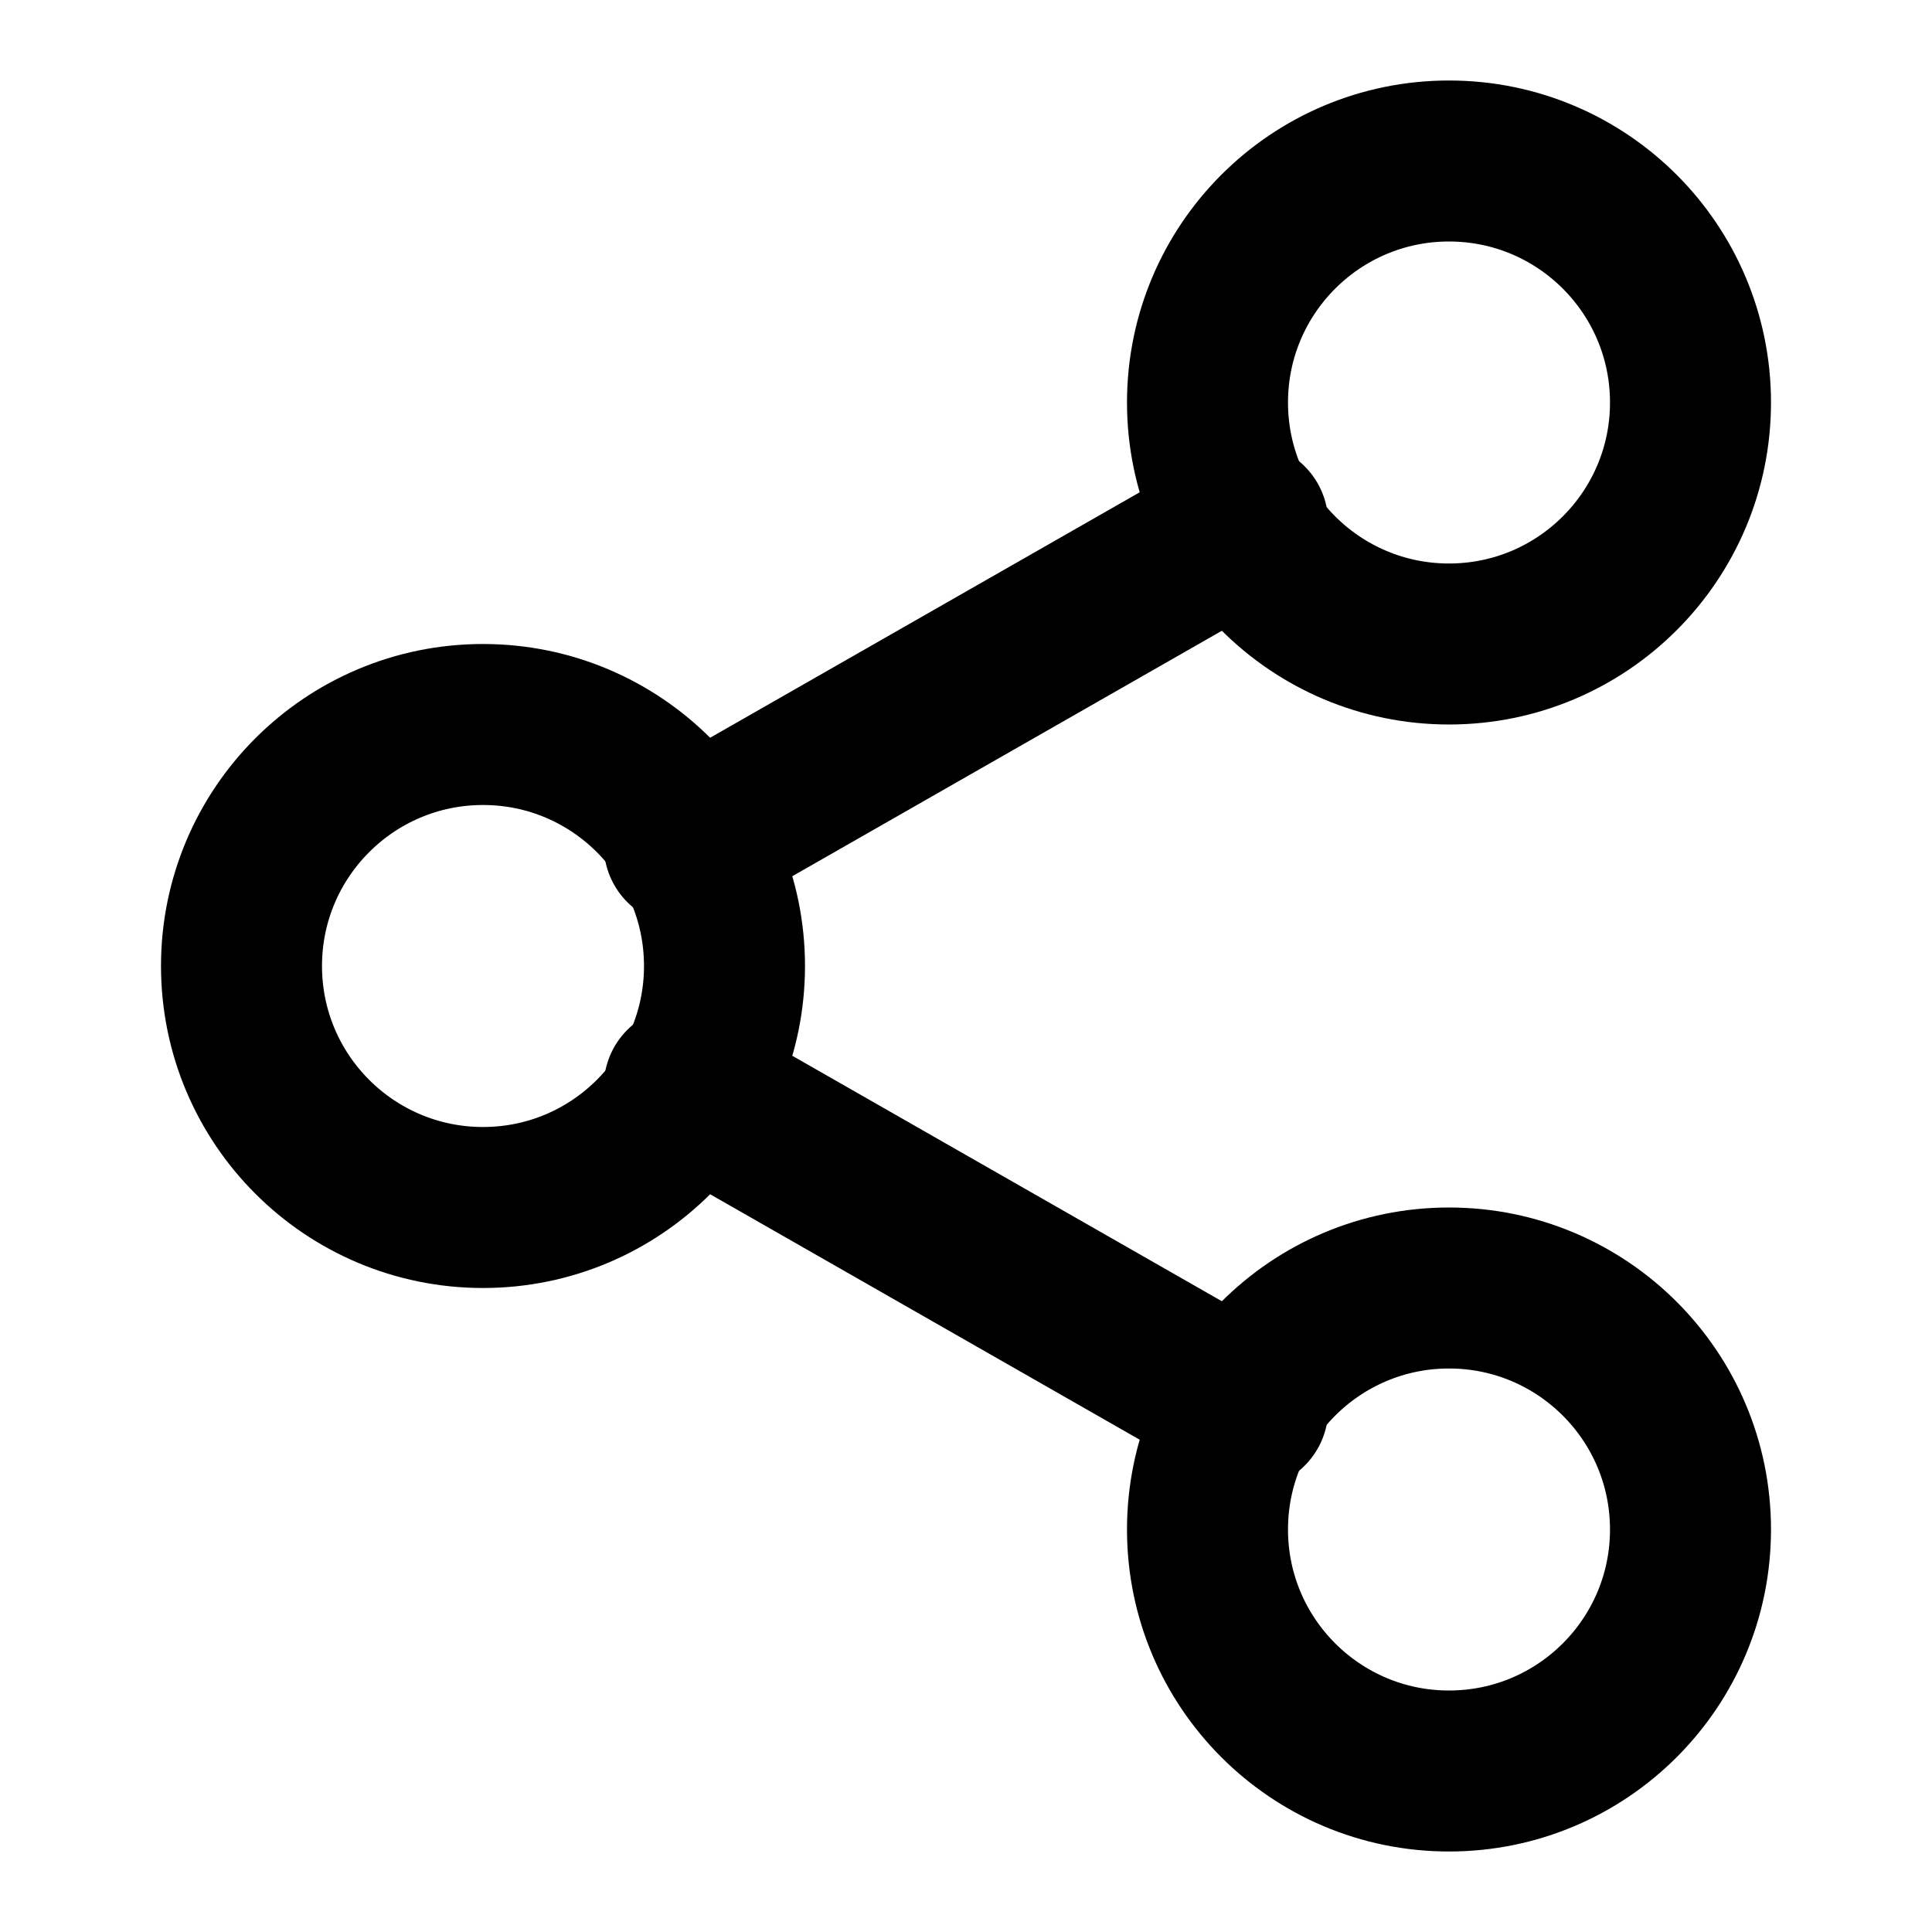
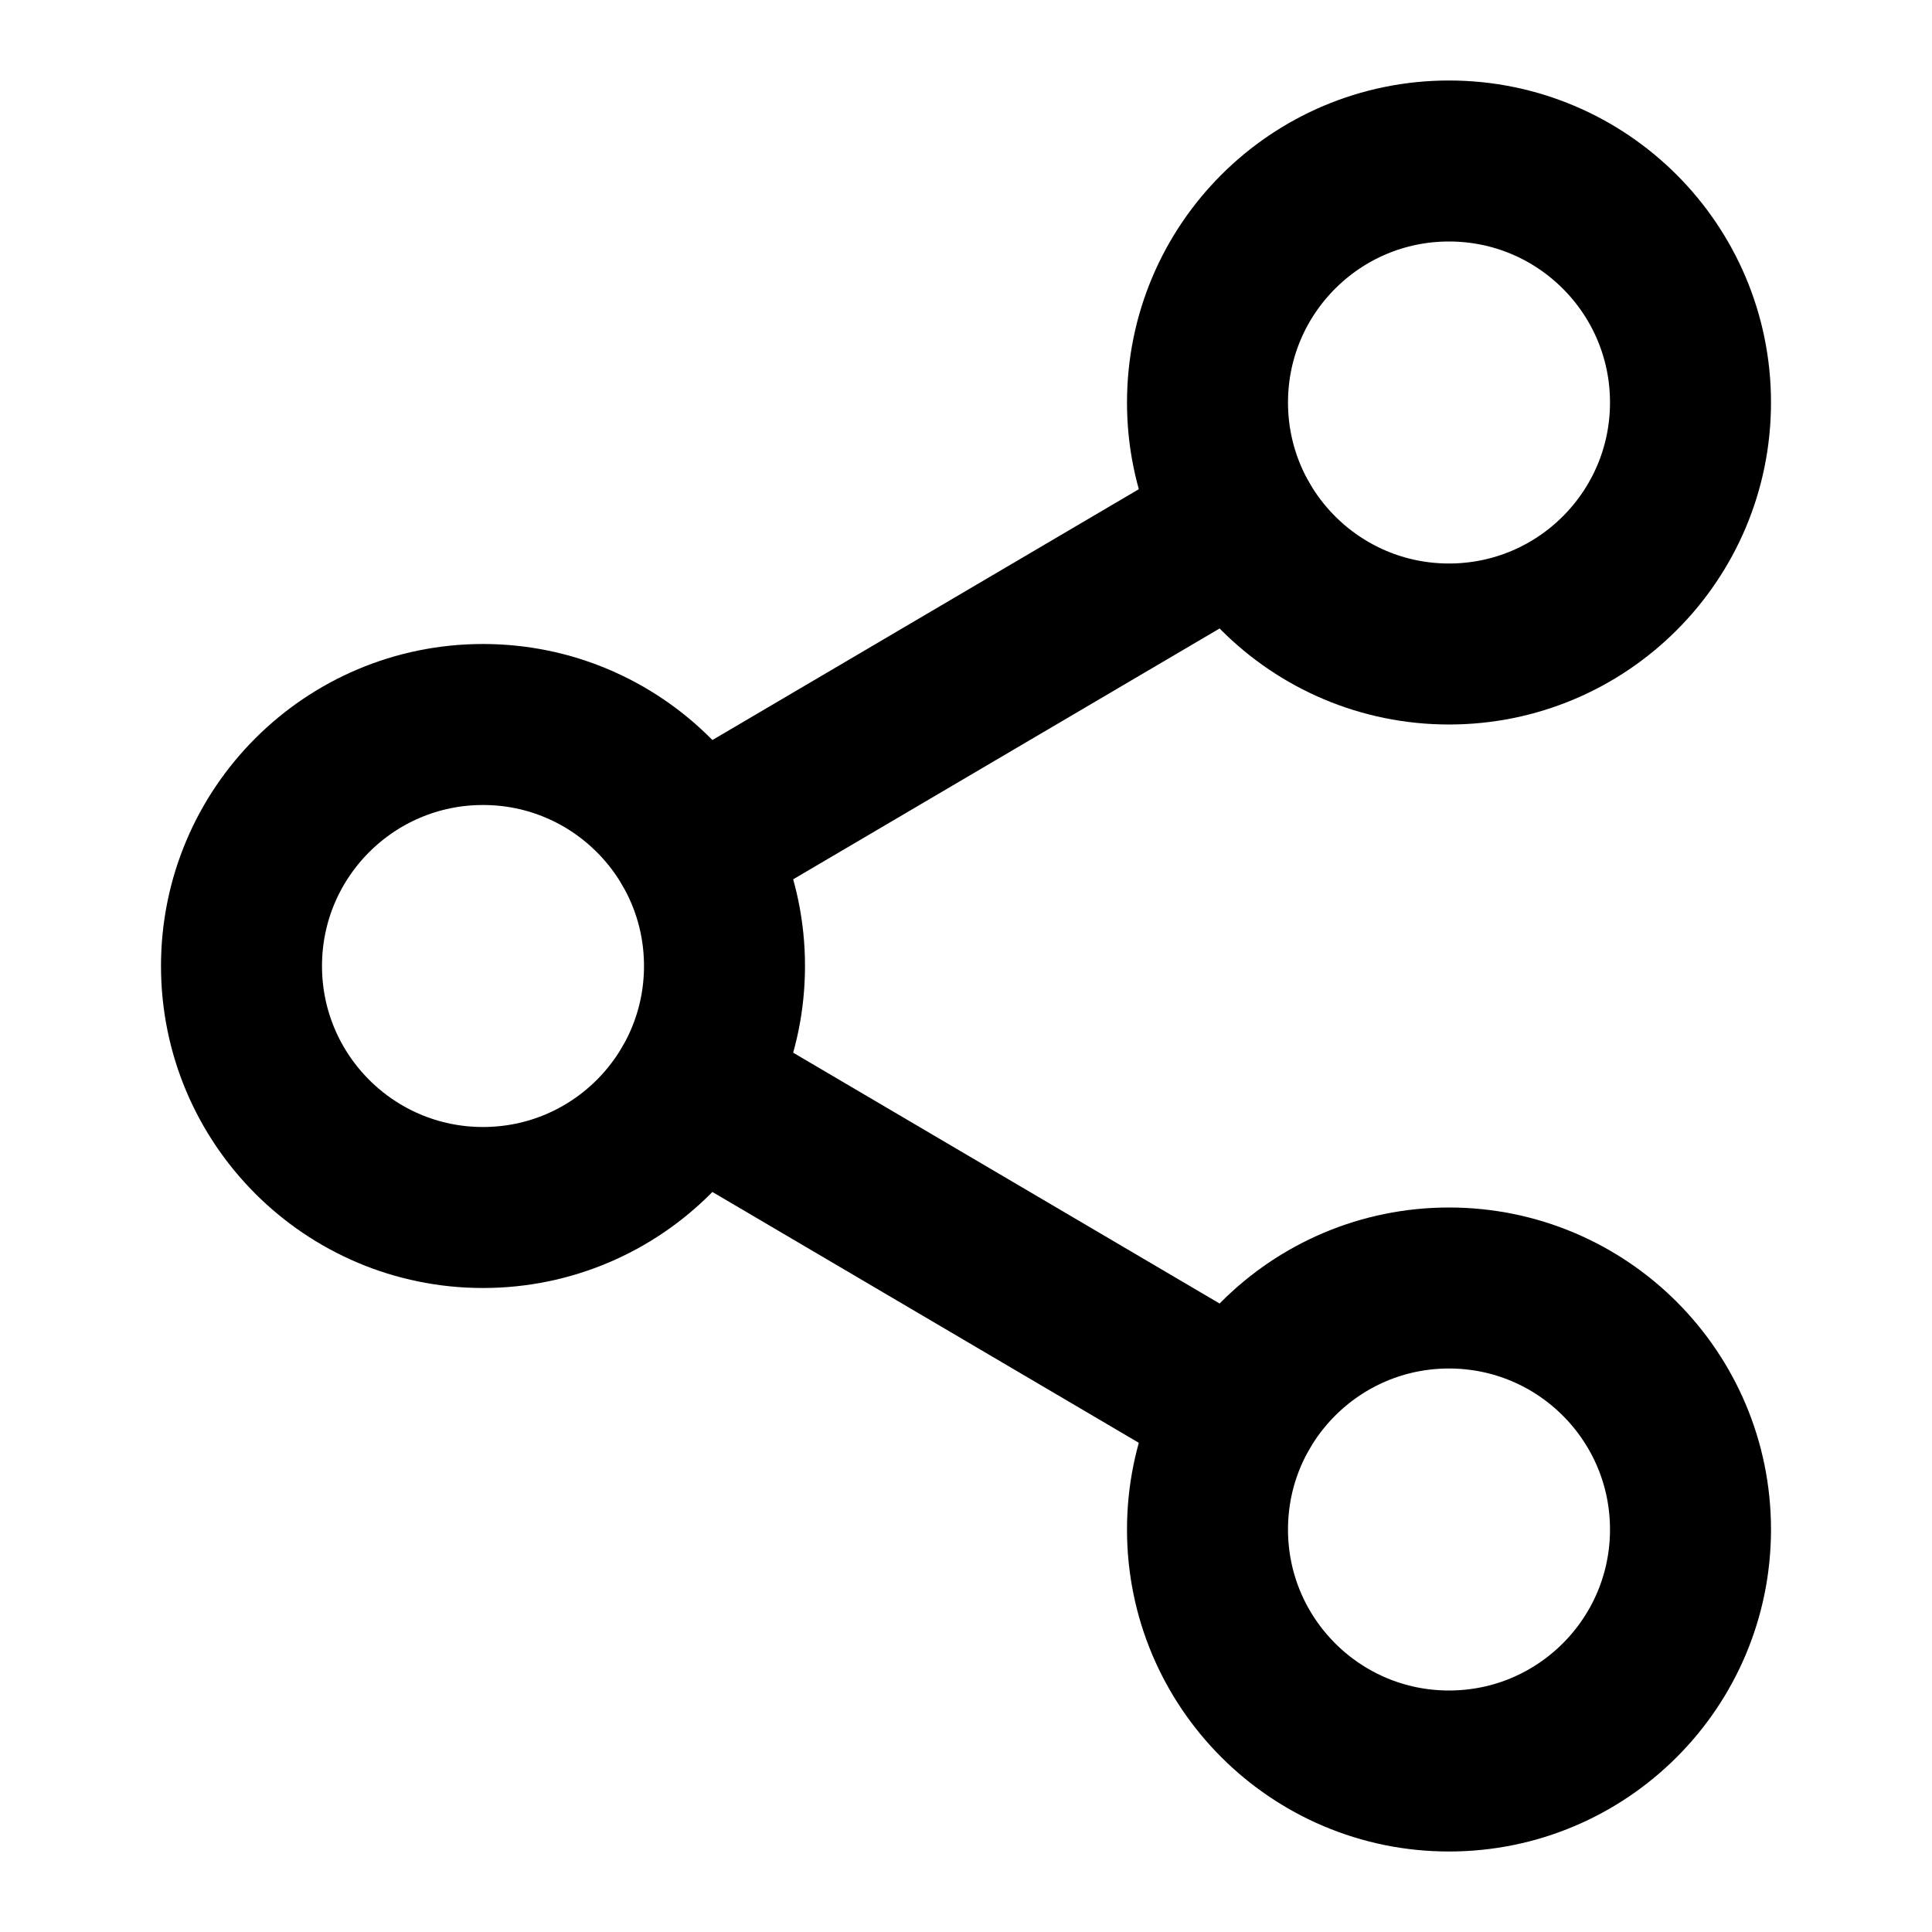
<svg xmlns="http://www.w3.org/2000/svg" class="i i-share" viewBox="0 0 24 24" fill="none" stroke="currentColor" stroke-width="2" stroke-linecap="round" stroke-linejoin="round">
  <circle cx="18" cy="5" r="3" />
  <circle cx="6" cy="12" r="3" />
  <circle cx="18" cy="19" r="3" />
-   <path d="m8.5 13.5 7 4m0-11-7 4" />
+   <path d="m8.6 10.5 6.8-4m0 11-6.8-4" />
</svg>
